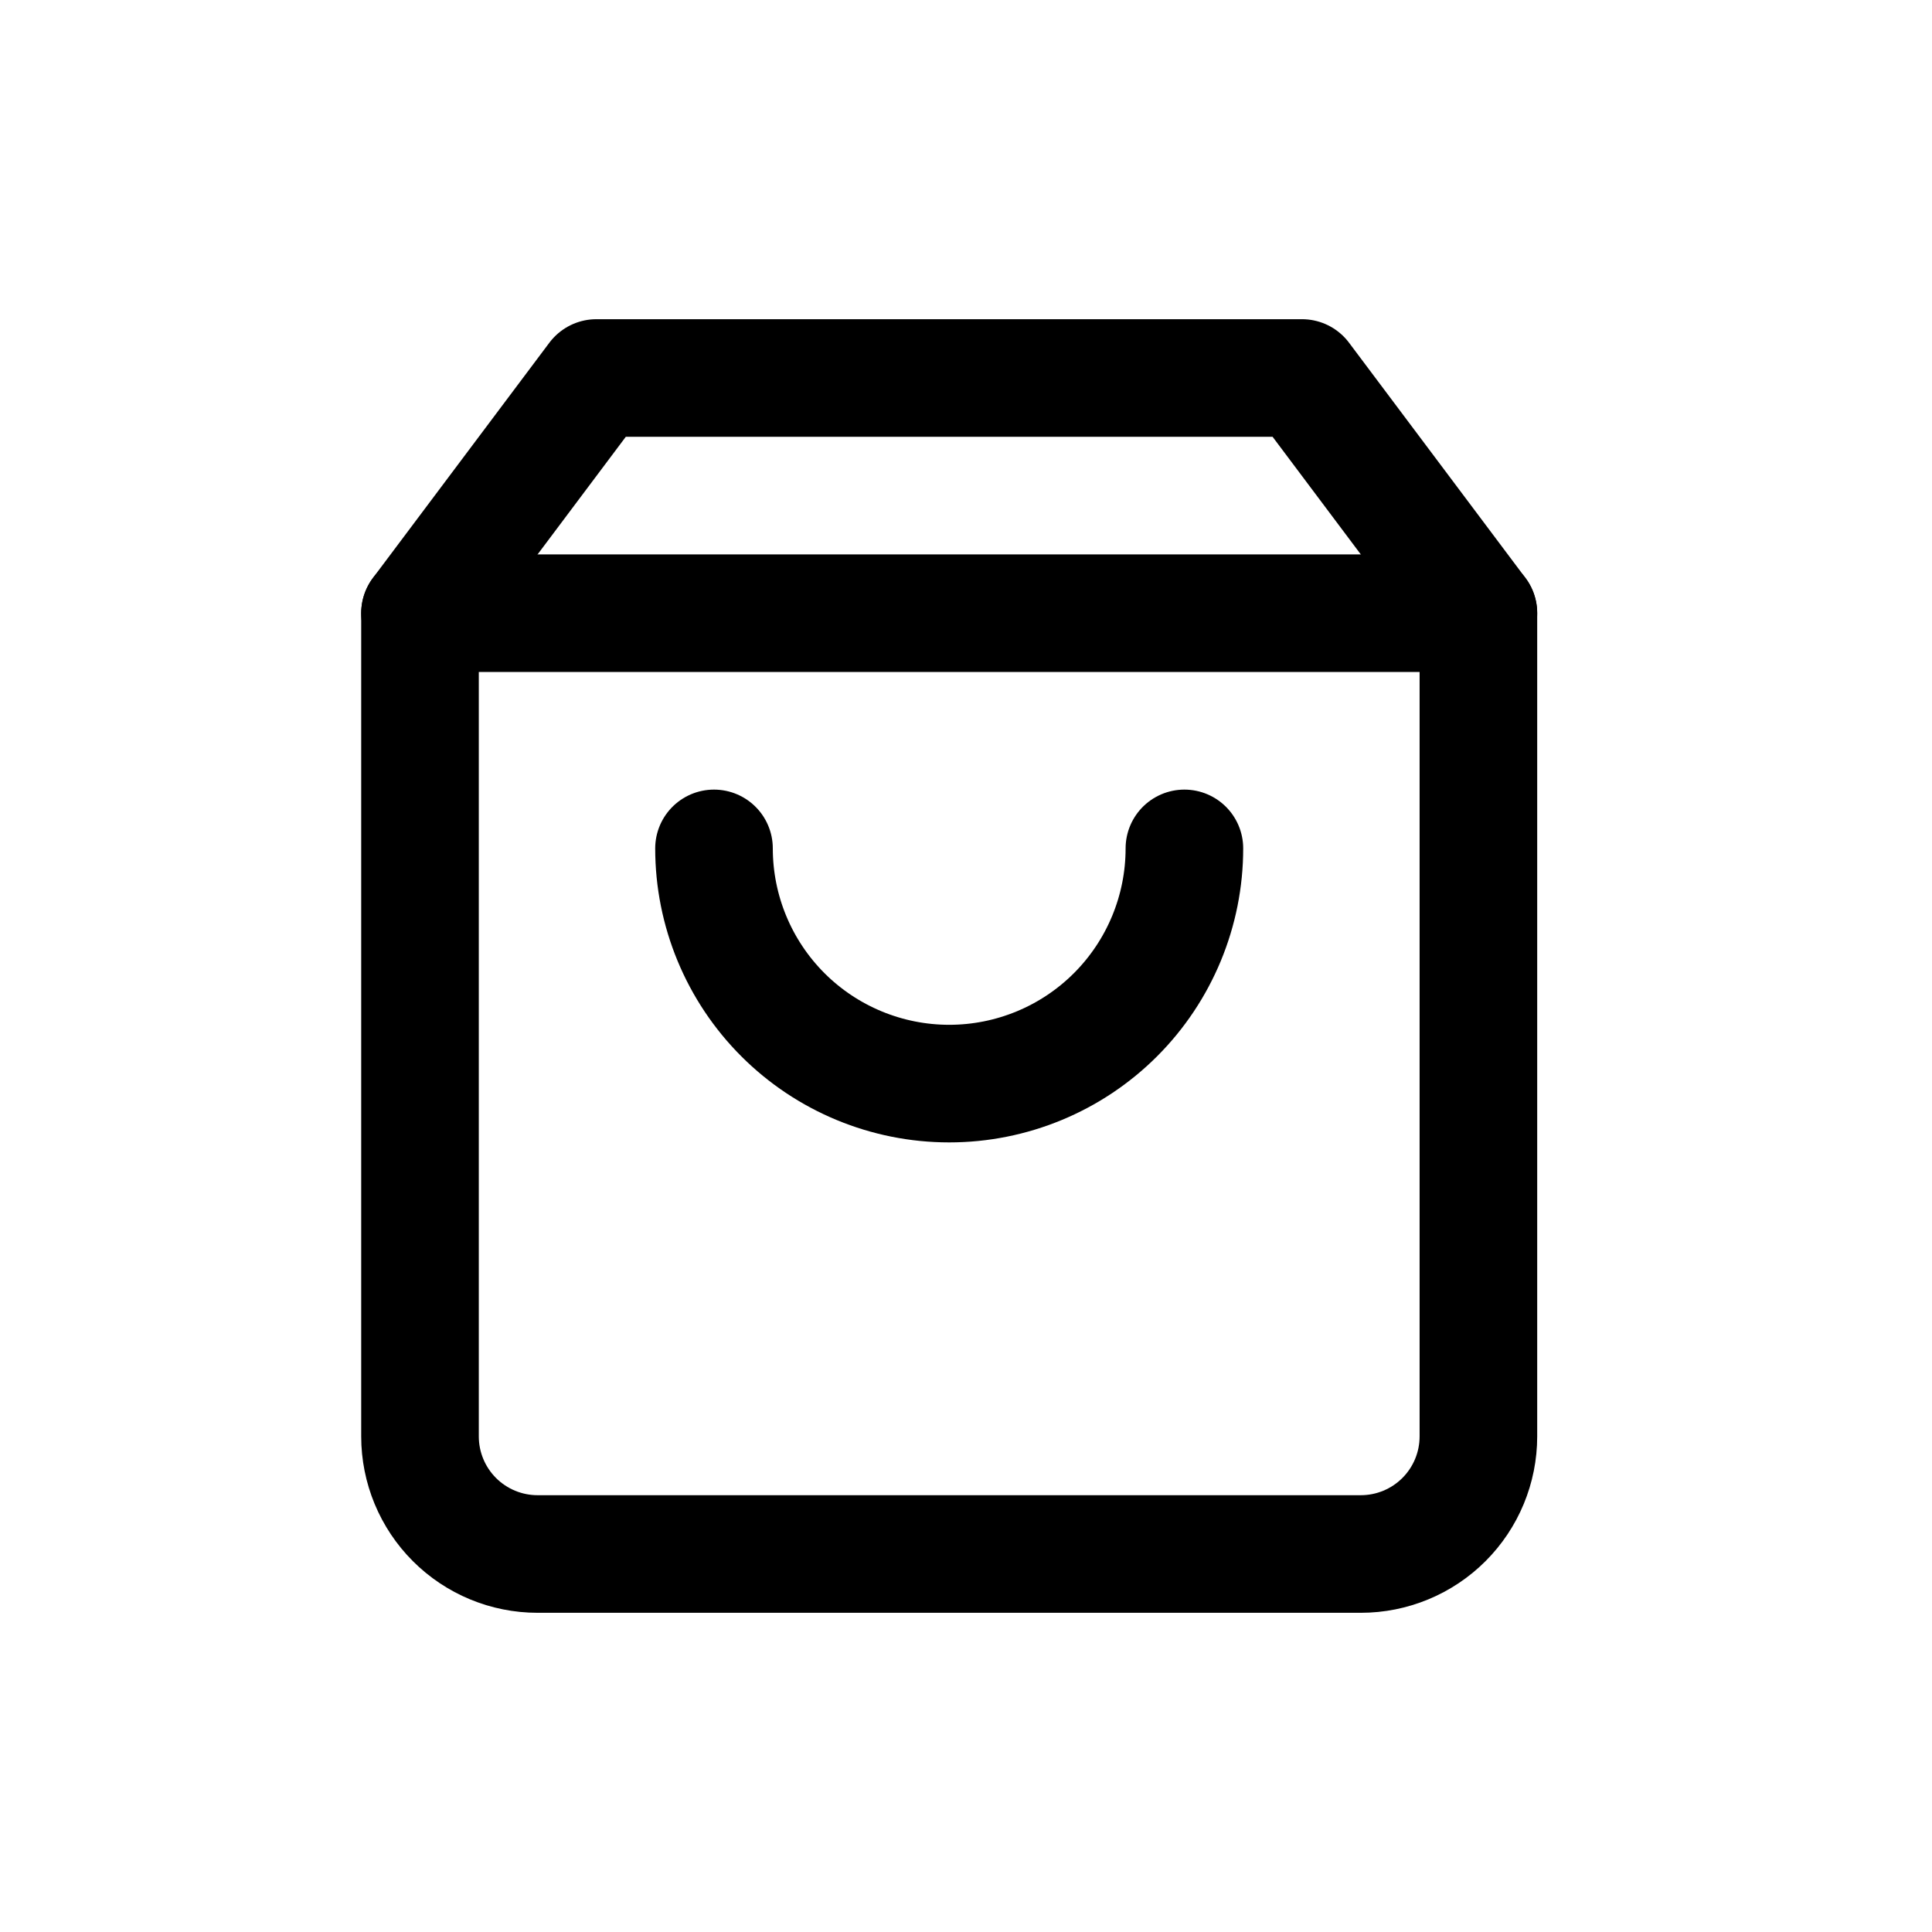
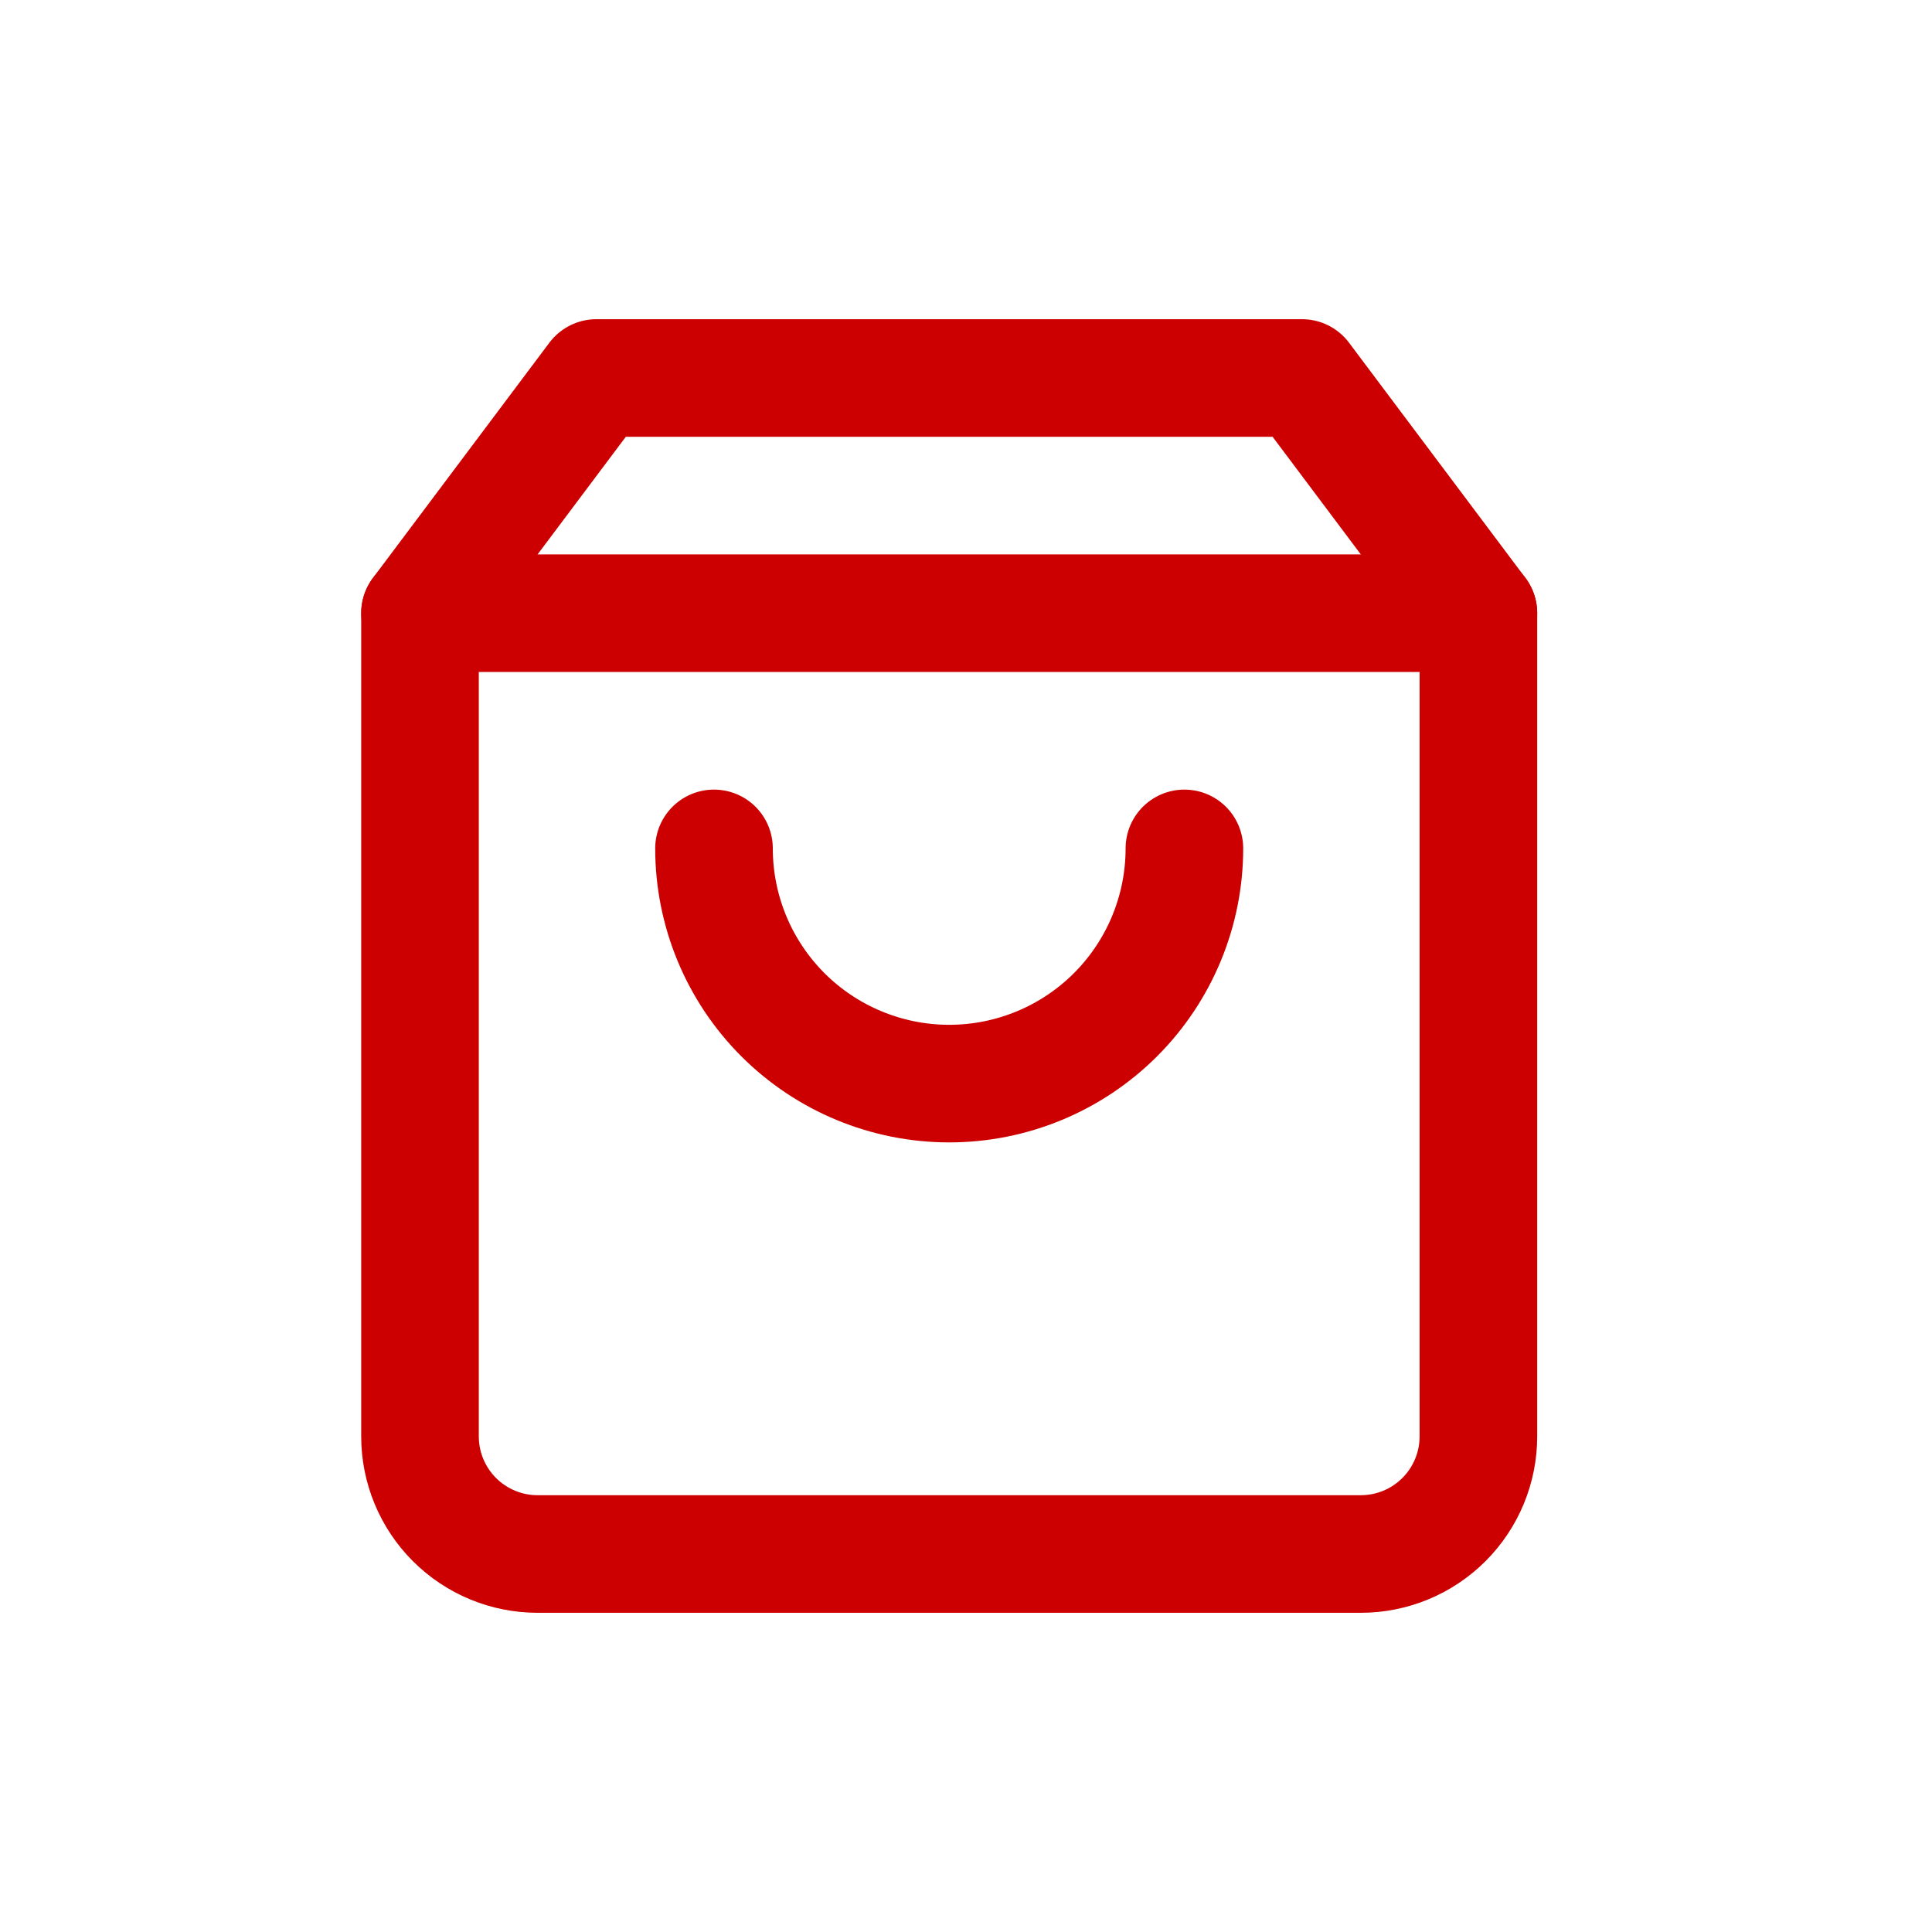
<svg xmlns="http://www.w3.org/2000/svg" width="46" height="46" viewBox="0 0 46 46" fill="none">
-   <path d="M14.2 9L10 14.6V34.2C10 34.943 10.295 35.655 10.82 36.18C11.345 36.705 12.057 37 12.8 37H32.4C33.143 37 33.855 36.705 34.38 36.18C34.905 35.655 35.2 34.943 35.2 34.2V14.6L31 9H14.2Z" stroke="black" stroke-width="2.8" stroke-linecap="round" stroke-linejoin="round" />
-   <path d="M28.2 20.2C28.2 21.685 27.61 23.11 26.56 24.16C25.51 25.21 24.085 25.8 22.6 25.8C21.115 25.8 19.69 25.21 18.64 24.16C17.59 23.11 17 21.685 17 20.2" stroke="black" stroke-width="2.8" stroke-linecap="round" stroke-linejoin="round" />
-   <path d="M10 14.6H35.2" stroke="black" stroke-width="2.8" stroke-linecap="round" stroke-linejoin="round" />
+   <path d="M14.2 9L10 14.6V34.2C10 34.943 10.295 35.655 10.82 36.18C11.345 36.705 12.057 37 12.8 37H32.4C33.143 37 33.855 36.705 34.38 36.18C34.905 35.655 35.2 34.943 35.2 34.2V14.6L31 9H14.2Z" stroke="#CC0000" stroke-width="2.8" stroke-linecap="round" stroke-linejoin="round" />
+   <path d="M28.2 20.2C28.2 21.685 27.61 23.11 26.56 24.16C25.51 25.21 24.085 25.8 22.6 25.8C21.115 25.8 19.69 25.21 18.64 24.16C17.59 23.11 17 21.685 17 20.2" stroke="#CC0000" stroke-width="2.8" stroke-linecap="round" stroke-linejoin="round" />
+   <path d="M10 14.6H35.2" stroke="#CC0000" stroke-width="2.8" stroke-linecap="round" stroke-linejoin="round" />
</svg>
